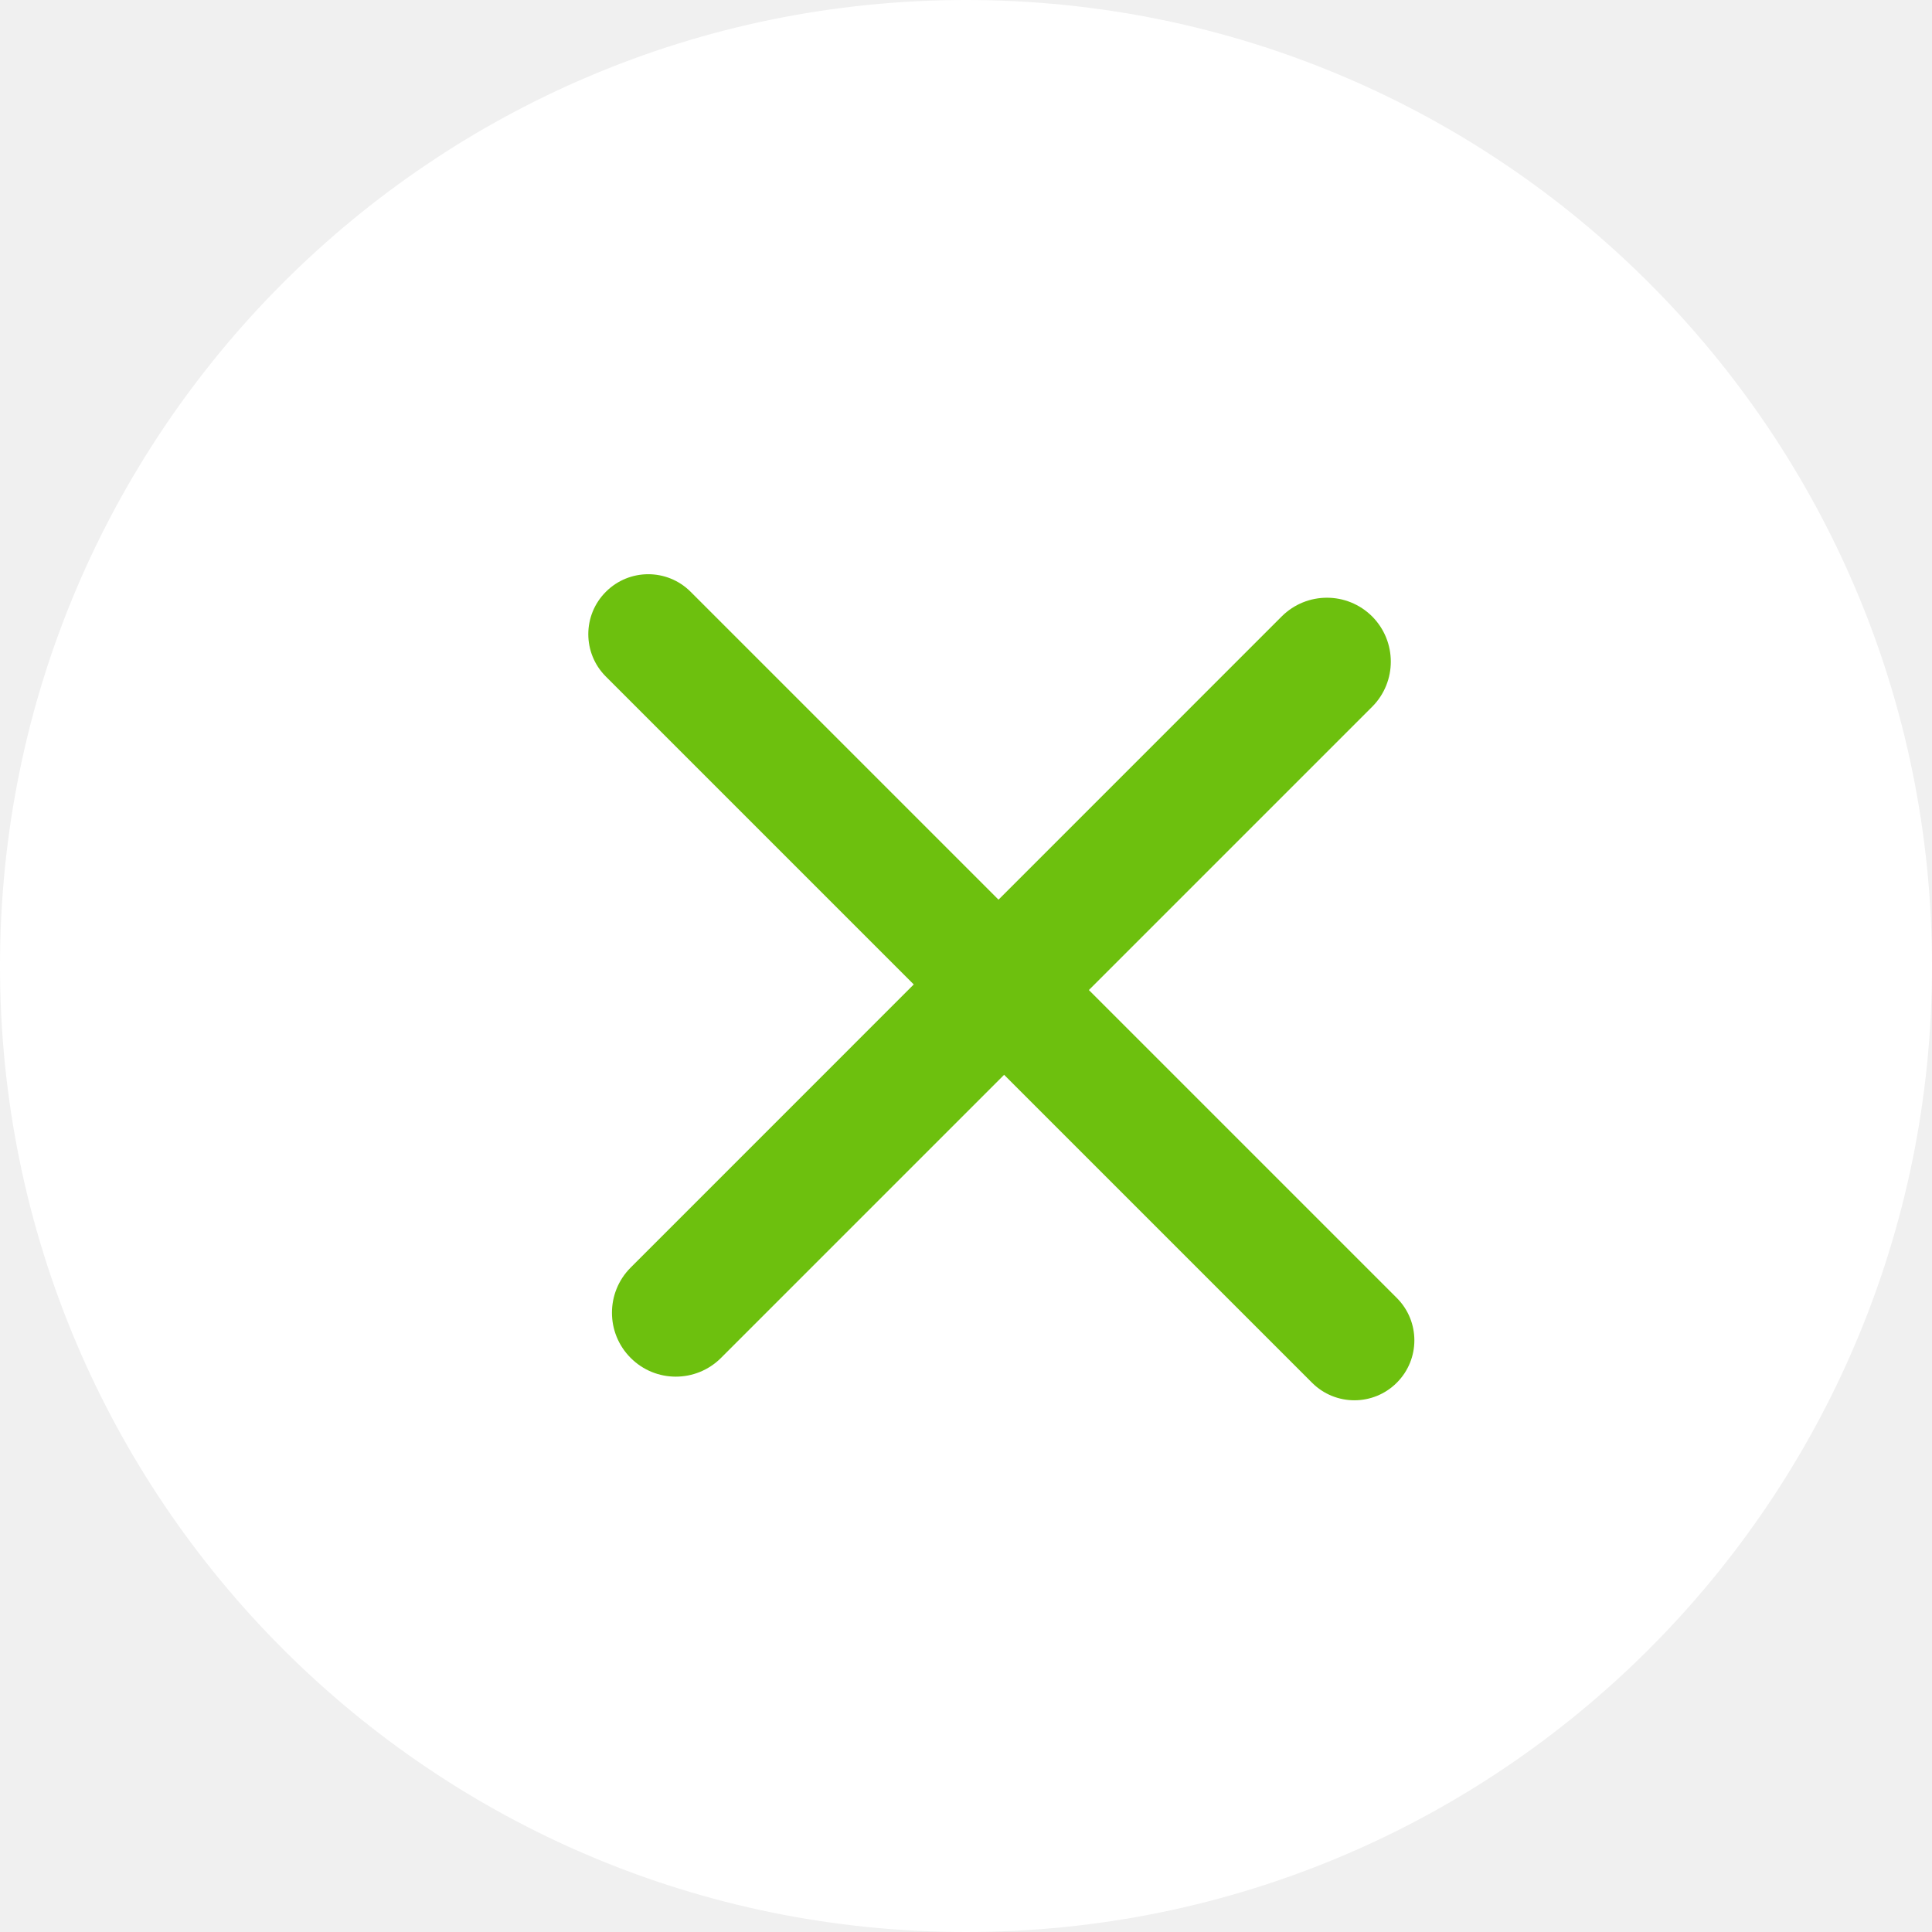
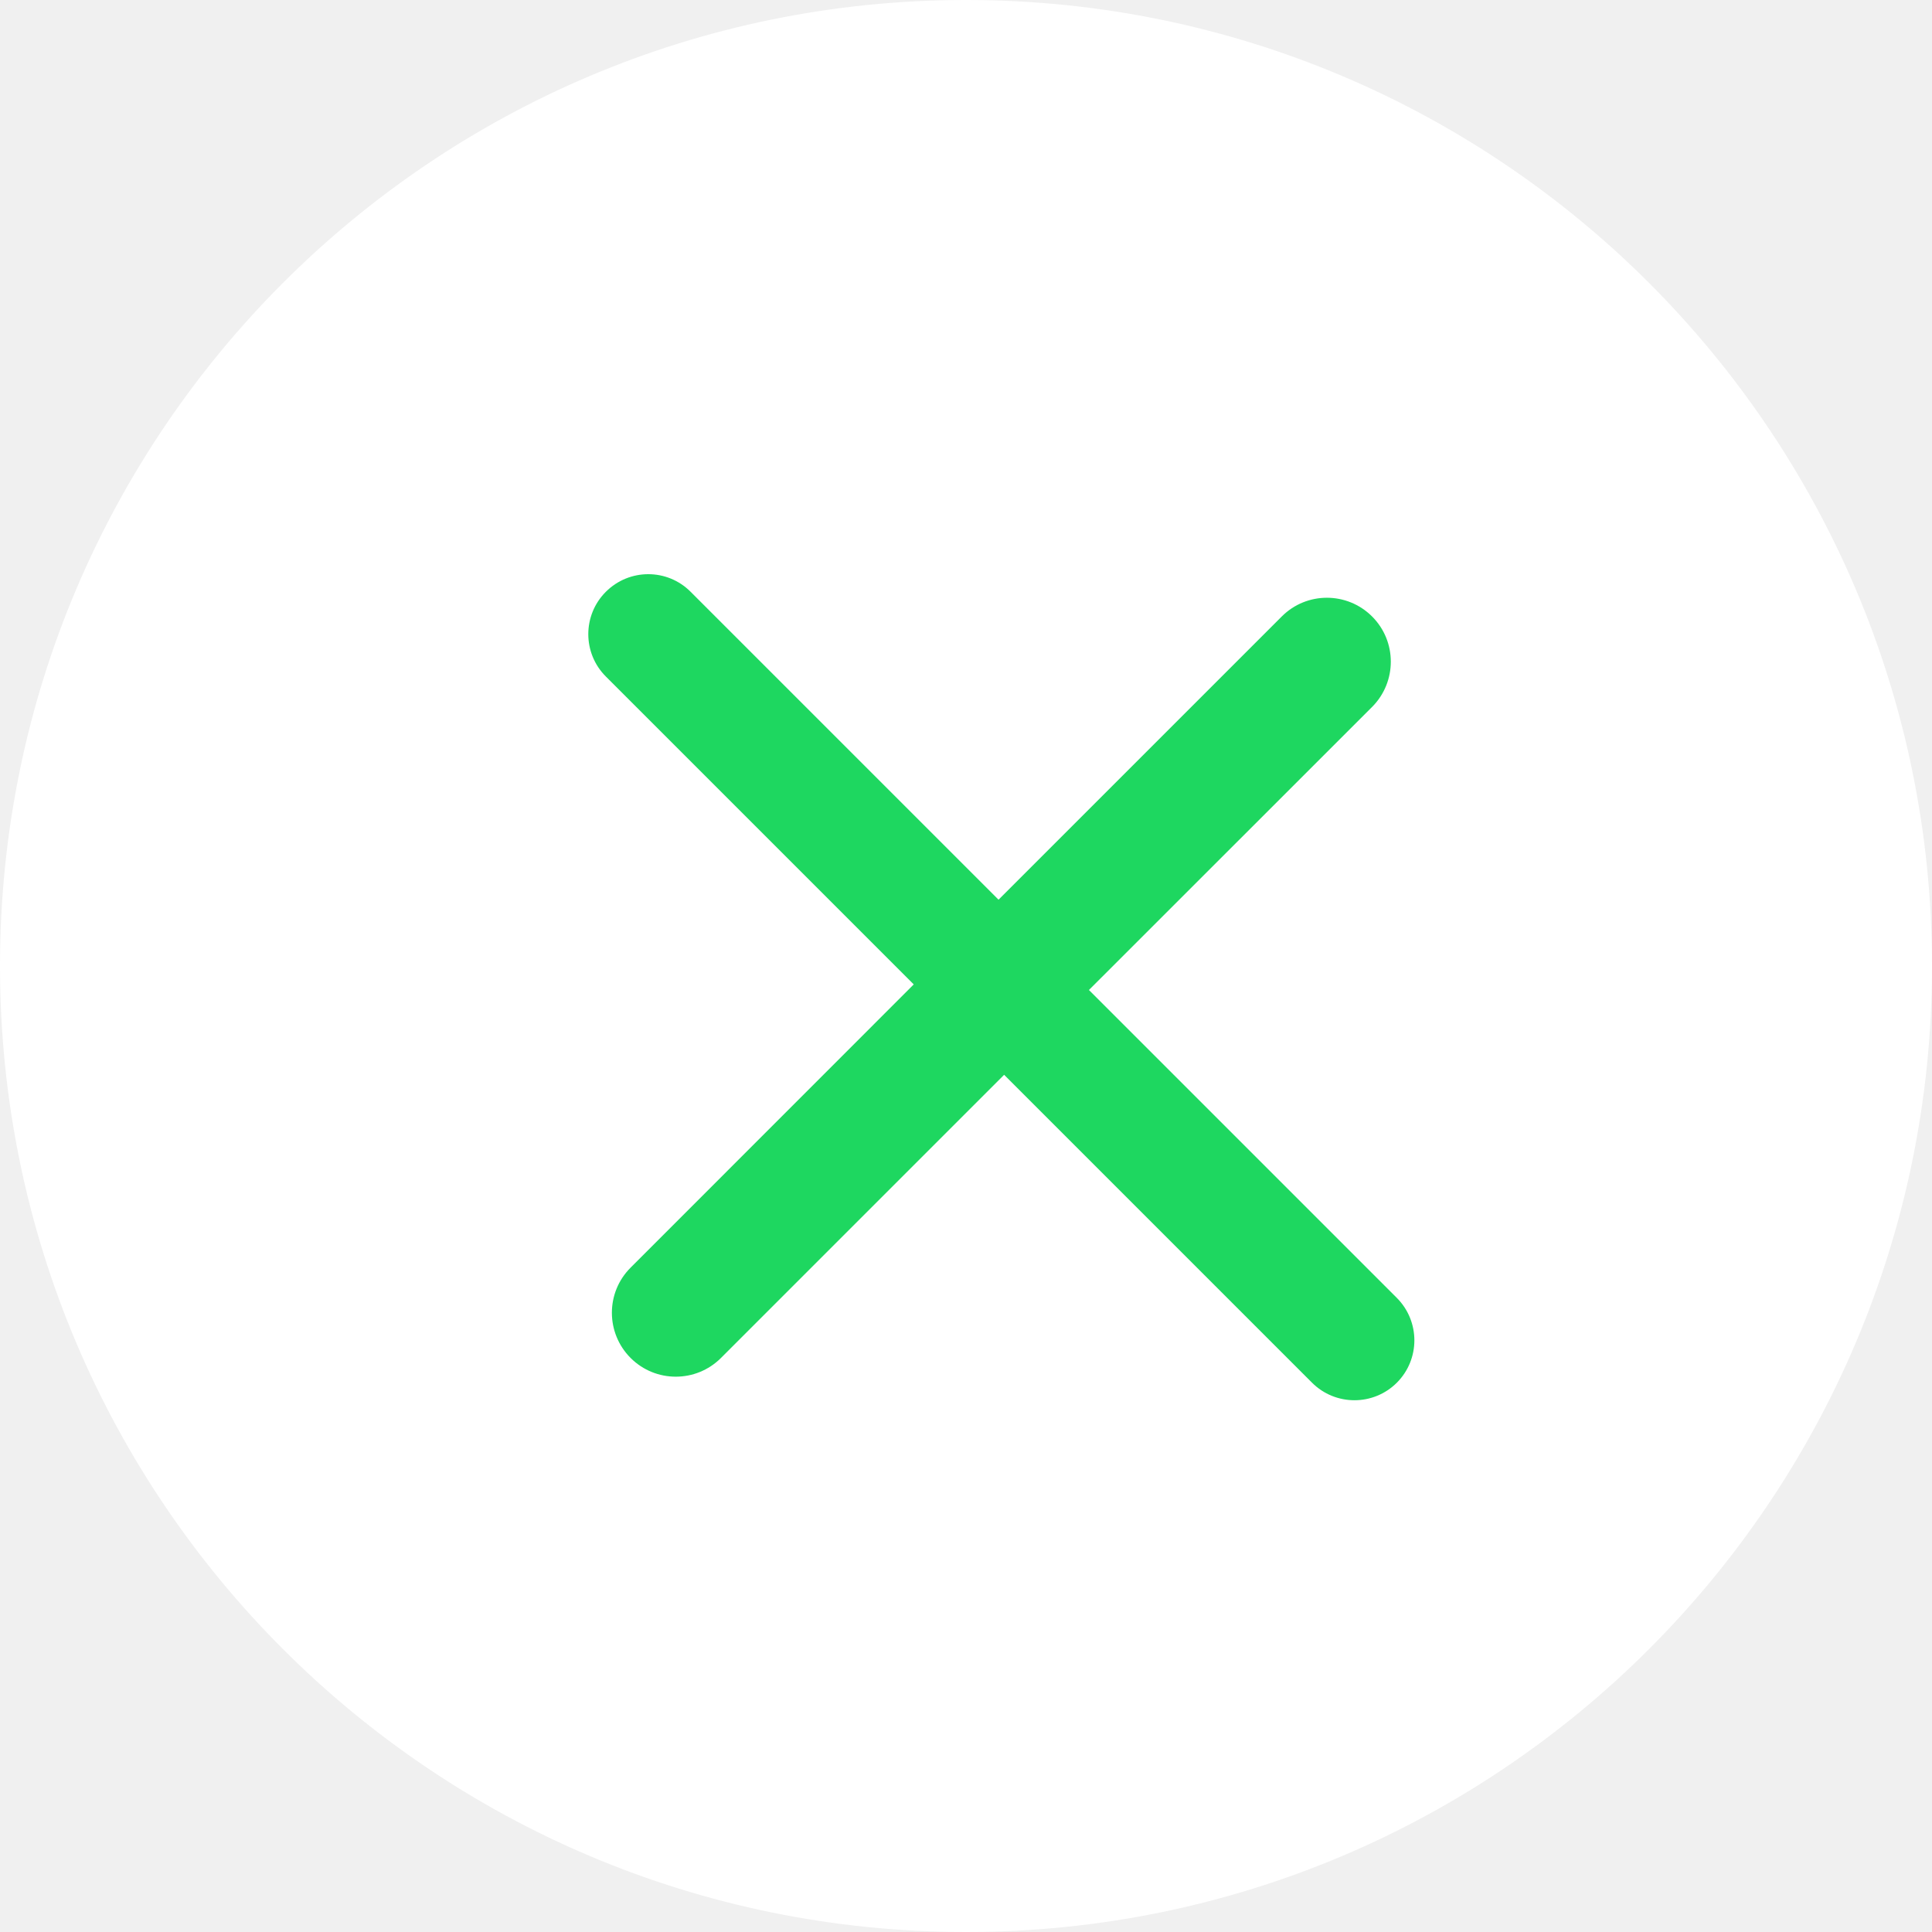
<svg xmlns="http://www.w3.org/2000/svg" width="19" height="19" viewBox="0 0 19 19" fill="none">
  <rect width="19" height="19" rx="9.5" fill="white" />
-   <rect x="6.375" y="5.403" width="11" height="1.179" rx="0.589" transform="rotate(45 6.375 5.40332)" fill="#6DC00E" />
-   <path fill-rule="evenodd" clip-rule="evenodd" d="M13.494 6.062C13.739 6.308 13.739 6.706 13.494 6.951L7.091 13.354C6.845 13.6 6.447 13.6 6.202 13.354C5.957 13.109 5.957 12.711 6.202 12.466L12.605 6.062C12.851 5.817 13.248 5.817 13.494 6.062Z" fill="#6DC00E" />
+   <path fill-rule="evenodd" clip-rule="evenodd" d="M6.792 5.82C6.562 5.589 6.189 5.589 5.958 5.82C5.728 6.05 5.728 6.423 5.958 6.653L8.986 9.681L6.202 12.466C5.956 12.711 5.956 13.109 6.202 13.355C6.447 13.6 6.845 13.6 7.09 13.355L9.875 10.57L12.903 13.598C13.133 13.828 13.507 13.828 13.737 13.598C13.967 13.368 13.967 12.995 13.737 12.764L10.709 9.736L13.494 6.952C13.739 6.706 13.739 6.308 13.494 6.063C13.248 5.817 12.85 5.817 12.605 6.063L9.82 8.848L6.792 5.82Z" fill="#1ED760" />
</svg>
